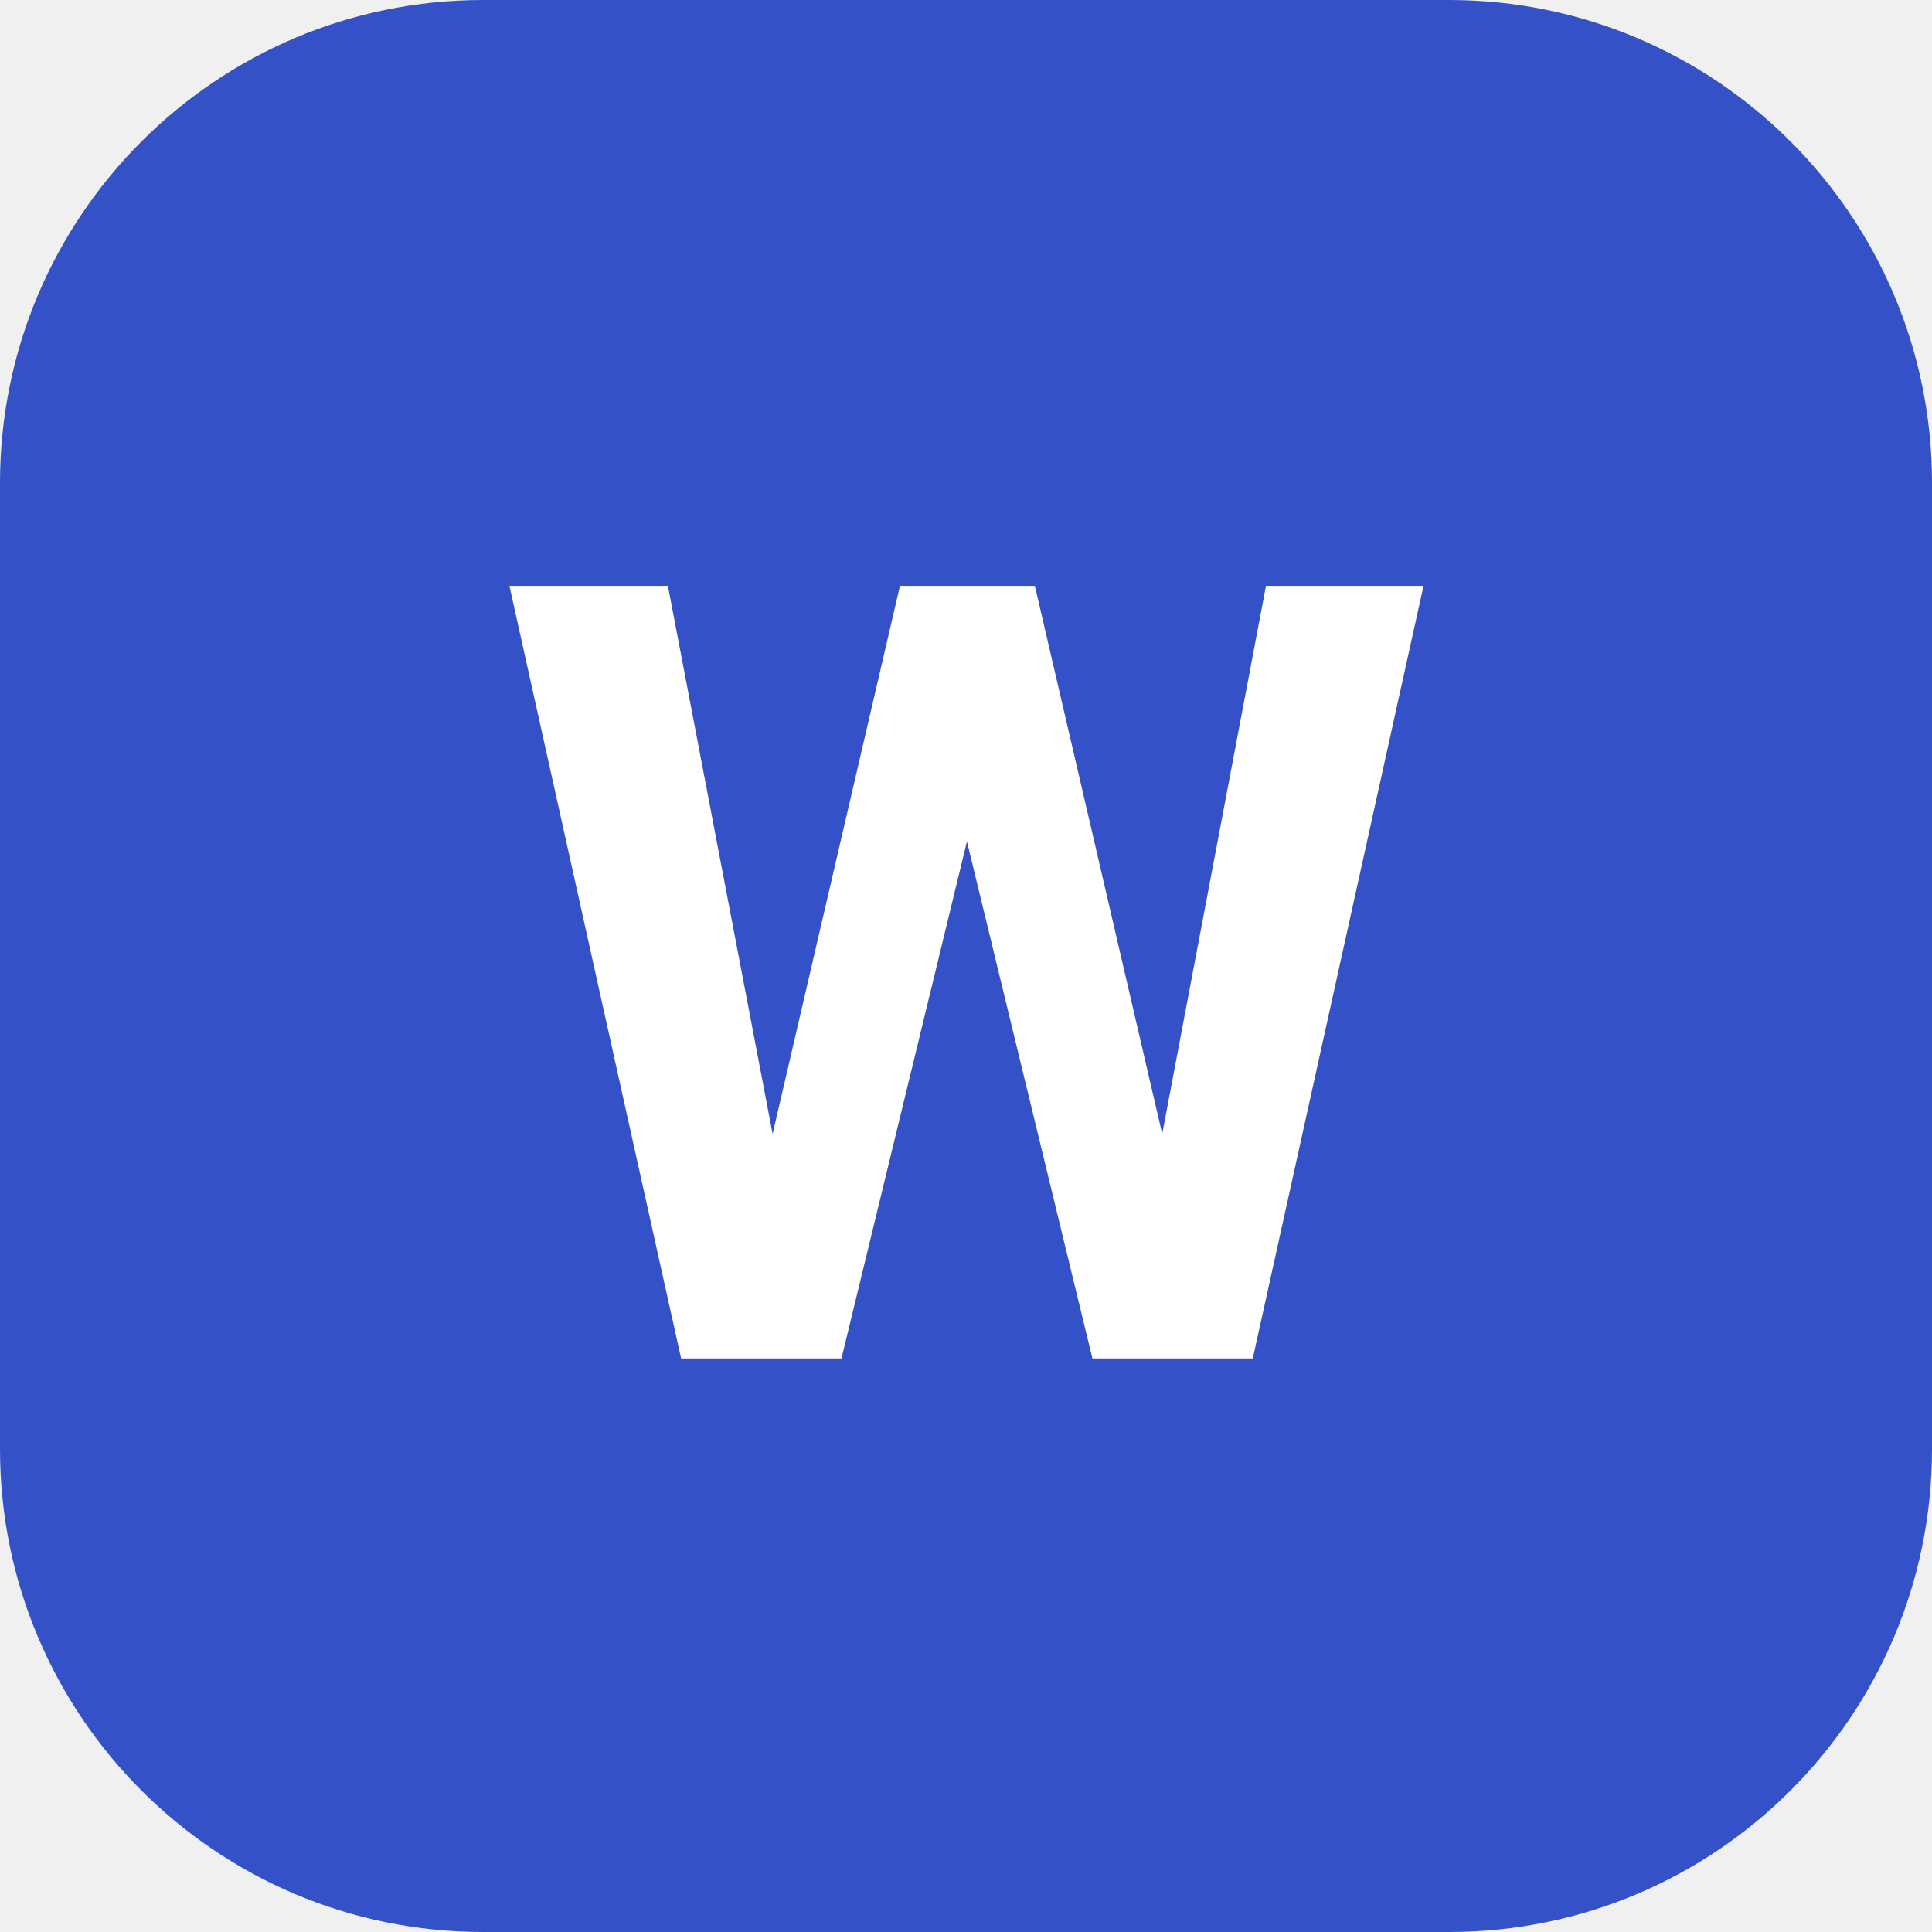
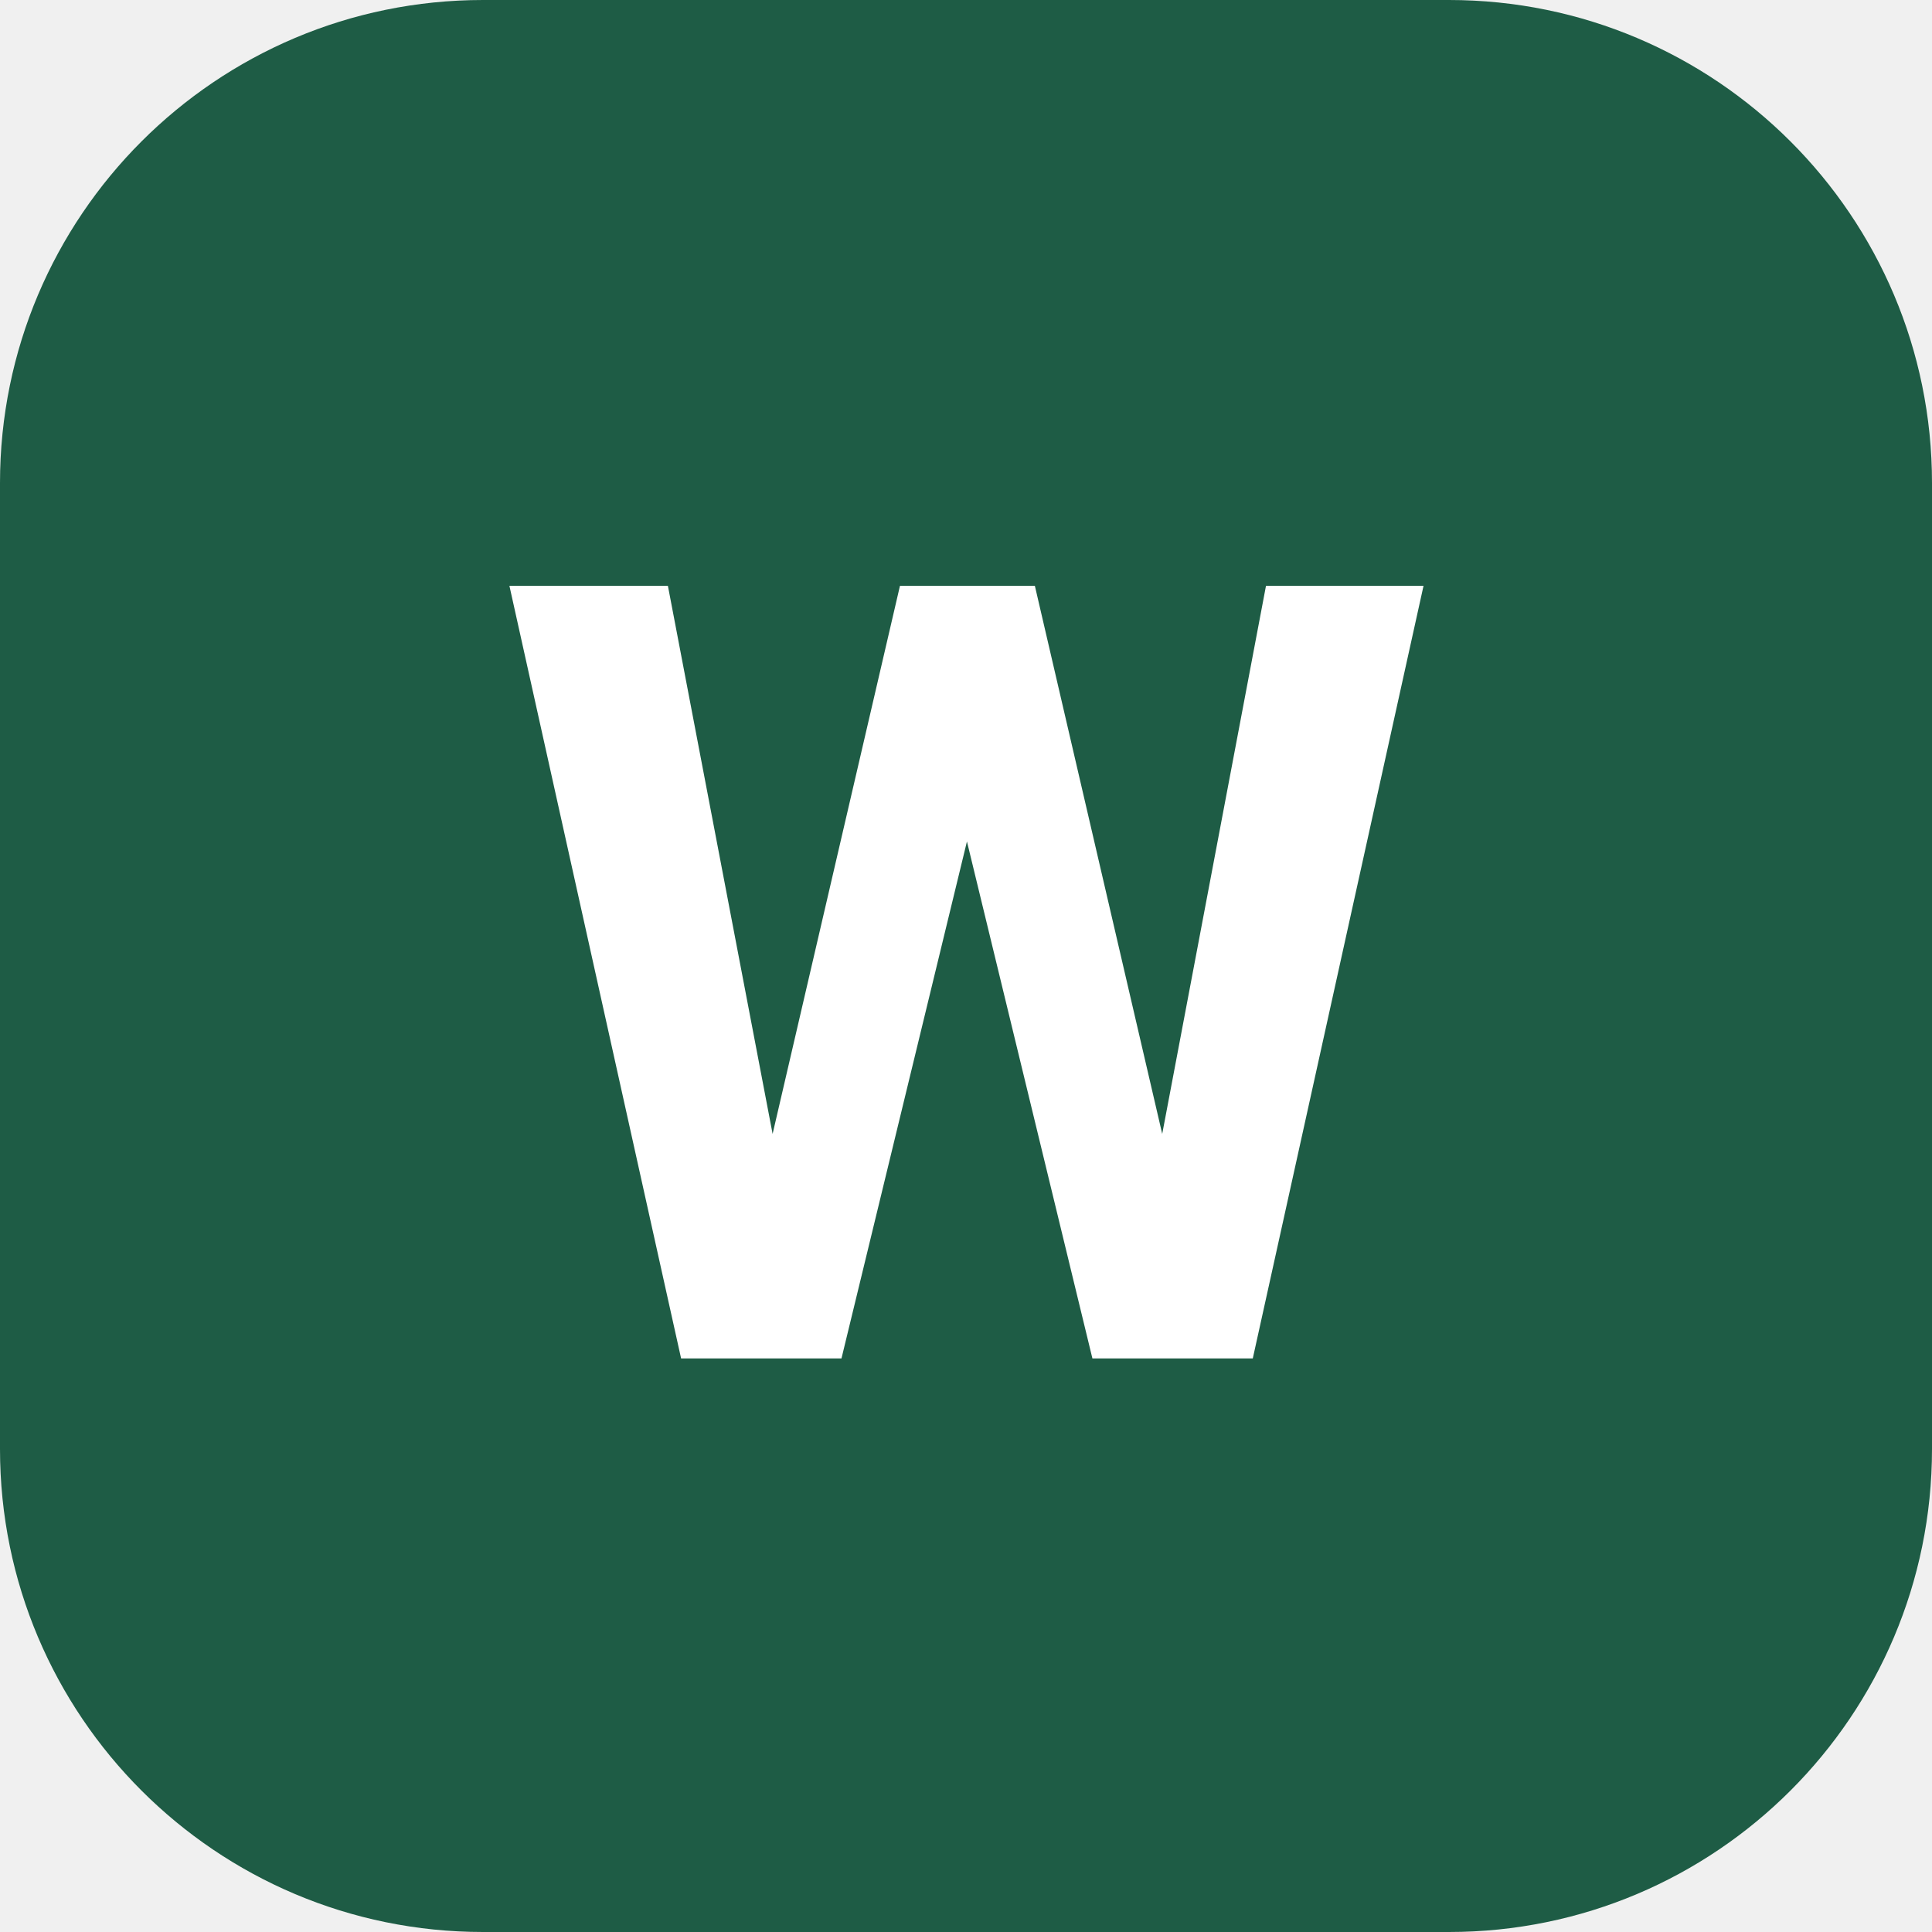
<svg xmlns="http://www.w3.org/2000/svg" width="512" height="512" viewBox="0 0 32 32">
-   <rect width="32" height="32" rx="8" fill="#3451c7" />
+   <rect width="32" height="32" rx="8" fill="#1e5c45" />
  <text x="16" y="22.5" text-anchor="middle" font-family="-apple-system, BlinkMacSystemFont, 'Segoe UI', Roboto, 'Helvetica Neue', sans-serif" font-size="18" font-weight="700" fill="#ffffff">W</text>
</svg>
